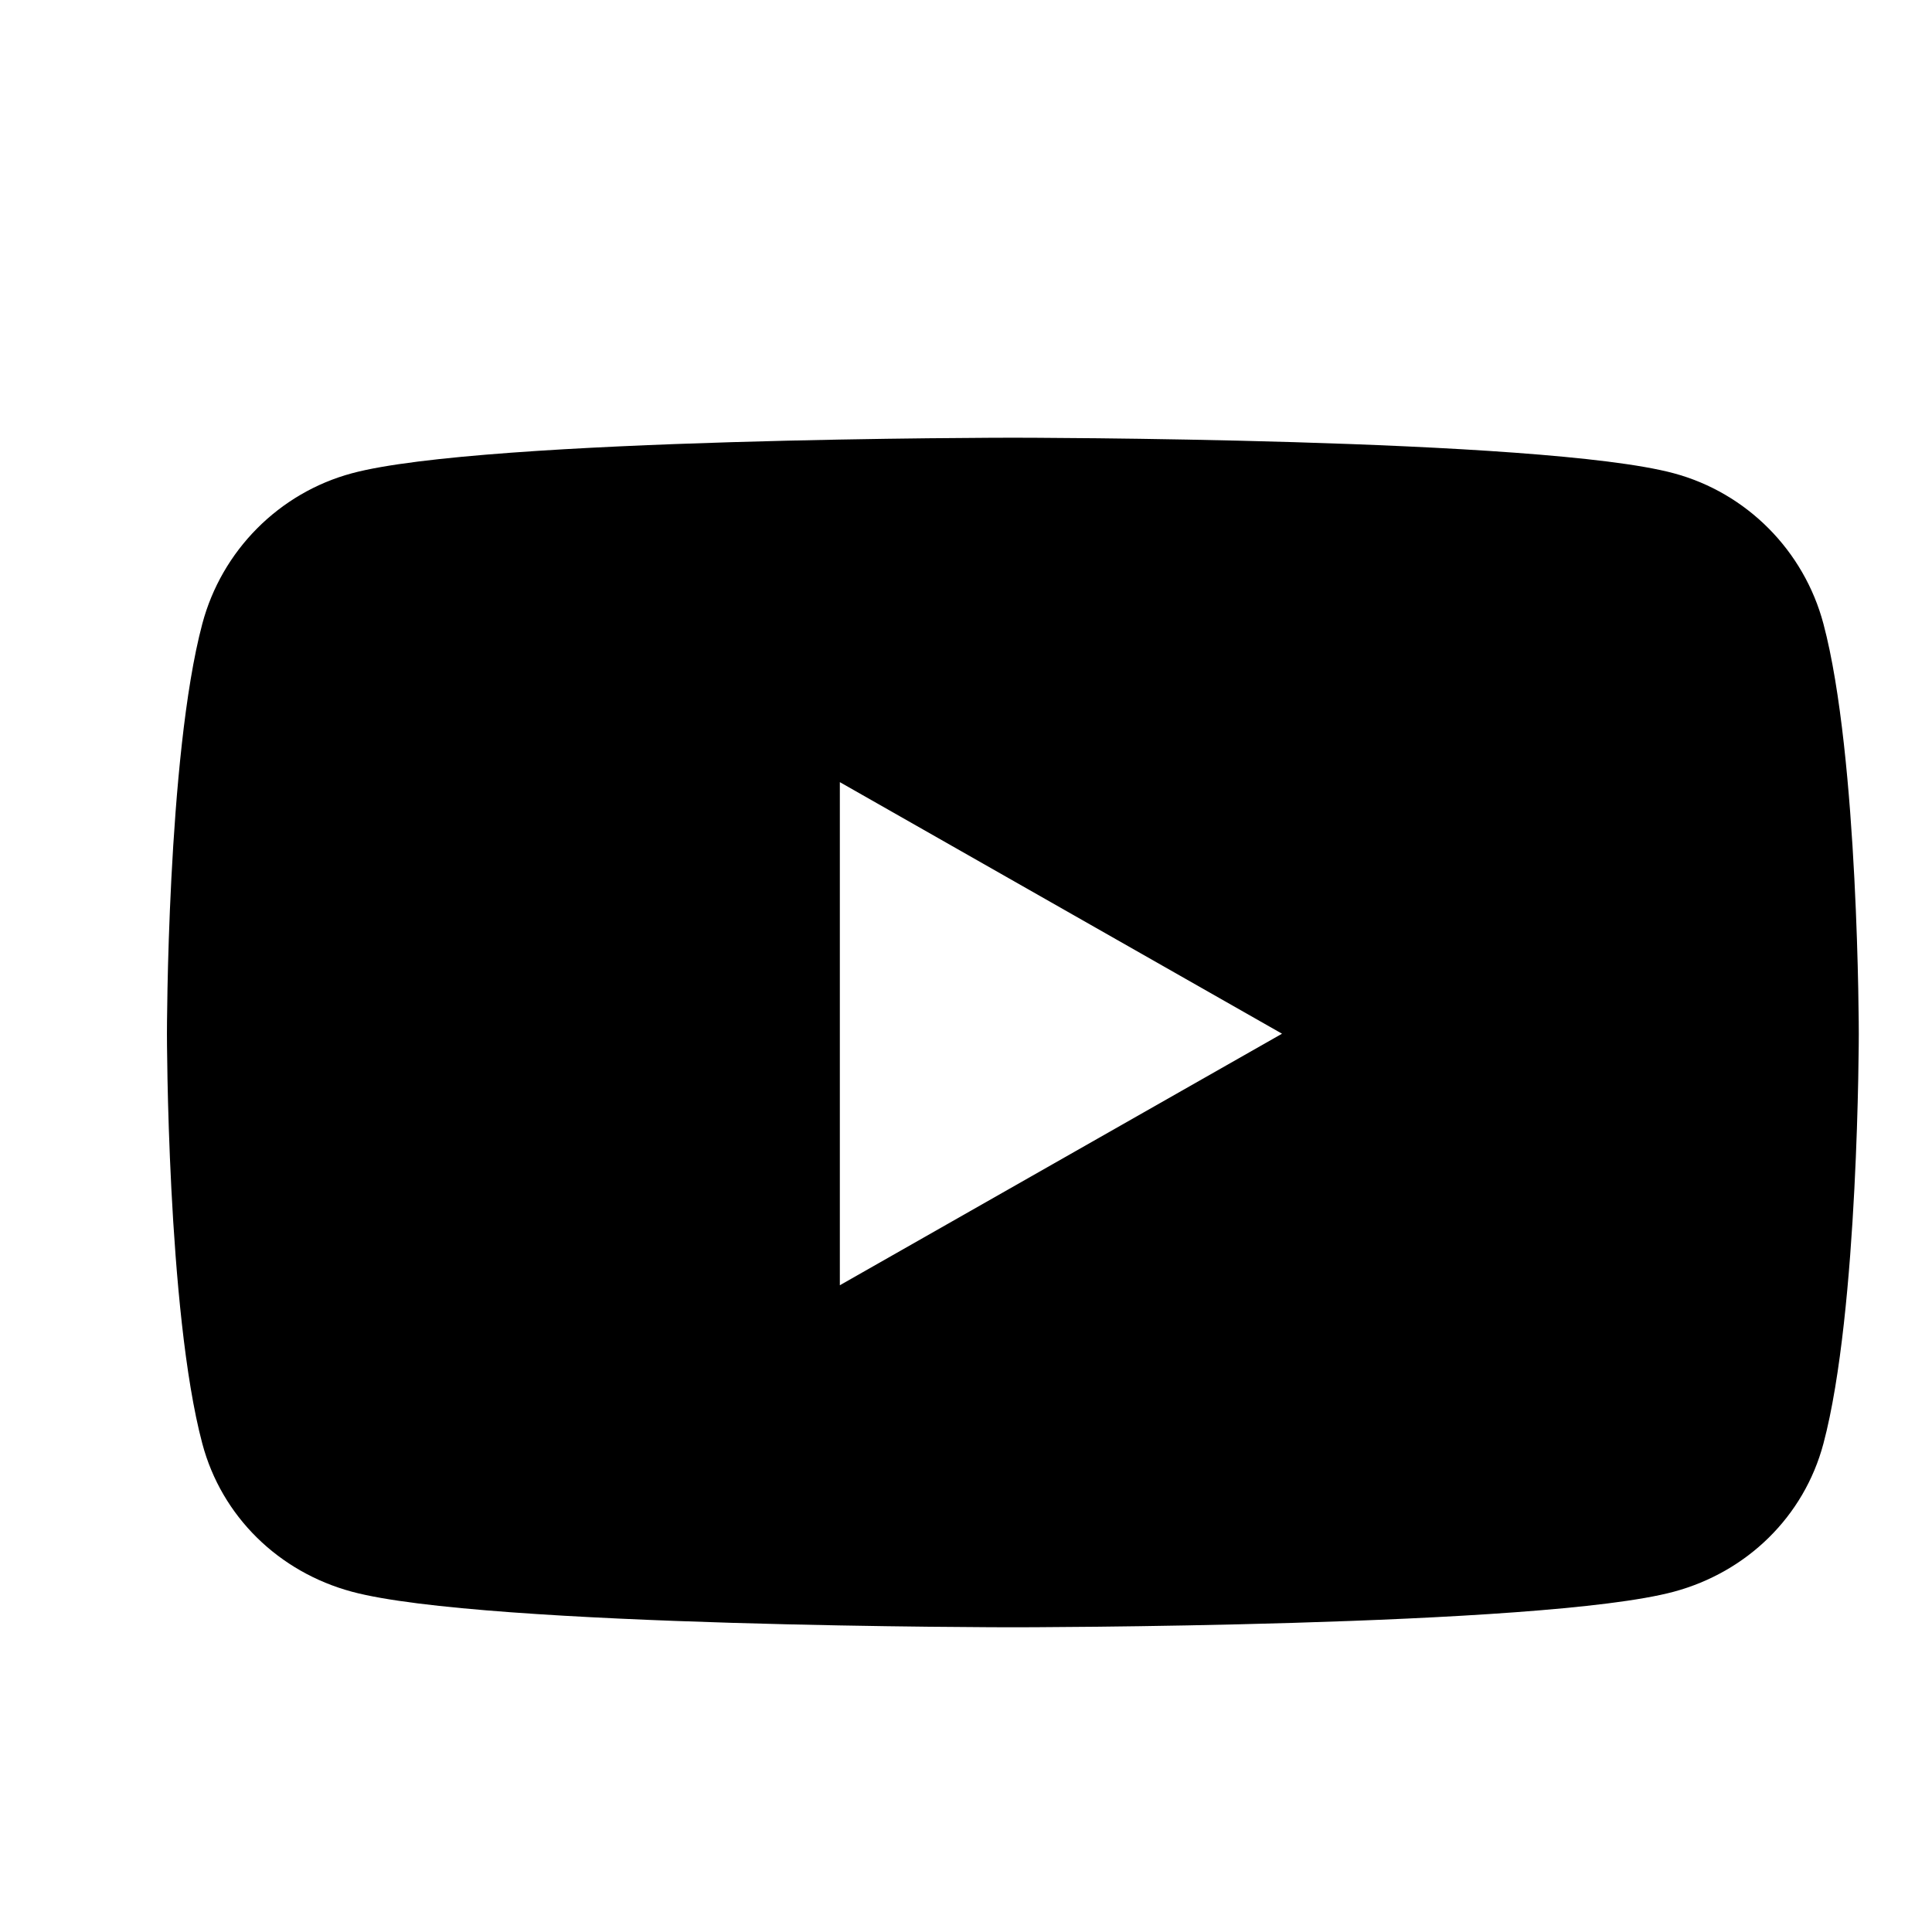
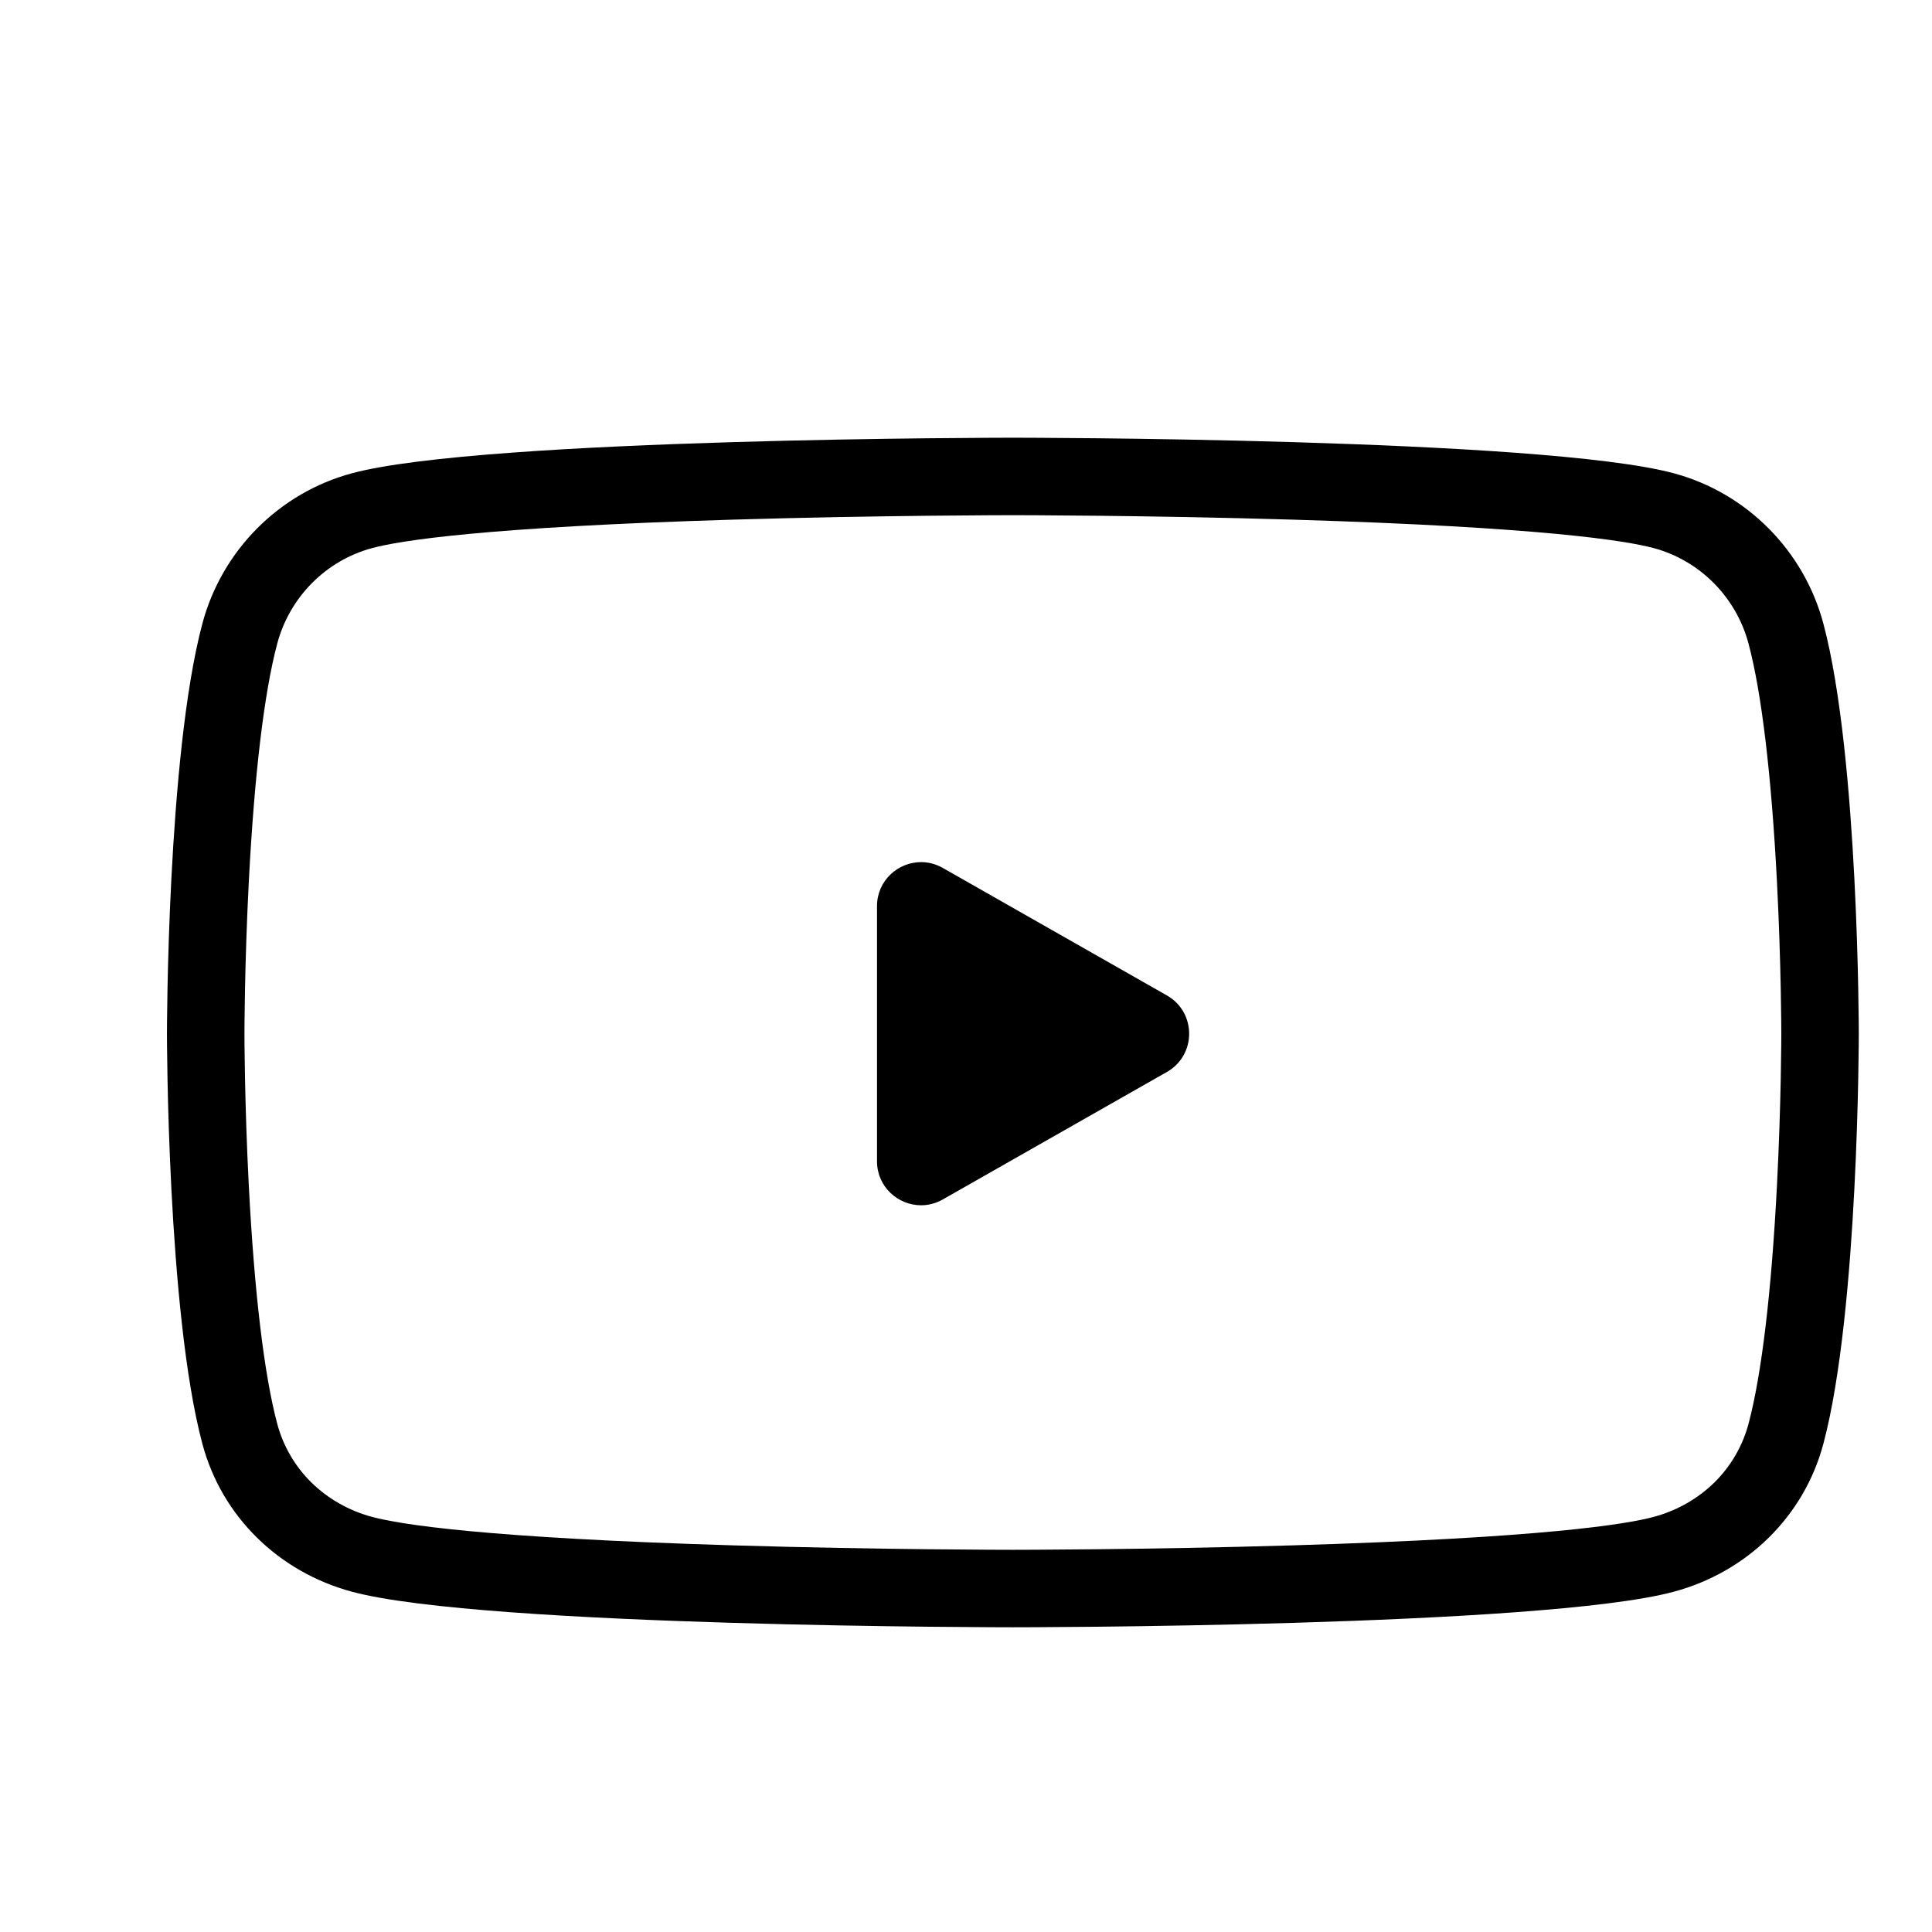
- <svg xmlns="http://www.w3.org/2000/svg" xmlns:ns1="http://vectornator.io" height="100%" stroke-miterlimit="10" style="fill-rule:nonzero;clip-rule:evenodd;stroke-linecap:round;stroke-linejoin:round;" version="1.1" viewBox="0 0 576 576" width="100%" xml:space="preserve">
-   <defs />
-   <g id="Untitled" ns1:layerName="Untitled">
-     <path d="M543.633 185.988C537.832 164.146 520.74 146.943 499.038 141.106C459.703 130.497 301.973 130.497 301.973 130.497C301.973 130.497 144.244 130.497 104.908 141.106C83.206 146.944 66.115 164.146 60.313 185.988C49.773 225.58 49.773 308.183 49.773 308.183C49.773 308.183 49.773 390.786 60.313 430.378C66.115 452.22 83.206 468.706 104.908 474.544C144.244 485.153 301.973 485.153 301.973 485.153C301.973 485.153 459.702 485.153 499.038 474.544C520.74 468.706 537.832 452.22 543.633 430.378C554.172 390.786 554.172 308.183 554.172 308.183C554.172 308.183 554.172 225.58 543.633 185.988ZM250.387 383.181L250.387 233.185L382.217 308.185L250.387 383.181Z" fill="#000000" fill-rule="nonzero" opacity="1" stroke="none" ns1:layerName="path" />
-   </g>
+ <svg xmlns="http://www.w3.org/2000/svg" id="Layer_1" version="1.1" viewBox="0 0 1920 1920">
+   <path d="M1006.58,511.99c1.38,0,132.35.06,277.33,4.4,249.13,7.46,332.17,20.94,359.5,28.31h.06c45.83,12.34,81.94,48.74,94.24,95.07,12.97,48.74,22.73,130.54,28.21,236.55,4.27,82.5,4.33,150.29,4.33,150.95s-.06,68.47-4.33,150.97c-5.48,106.01-15.24,187.81-28.22,236.59-5.89,22.16-17.65,42.38-34.01,58.47-16.45,16.17-37.27,27.98-60.27,34.17-27.33,7.37-110.38,20.85-359.5,28.31-145.03,4.34-276.03,4.4-277.33,4.4s-132.3-.05-277.33-4.4c-249.13-7.46-332.17-20.94-359.55-28.32-22.95-6.17-43.77-17.98-60.22-34.15-16.37-16.09-28.13-36.31-34.02-58.52-12.97-48.74-22.73-130.54-28.21-236.55-4.27-82.49-4.33-150.29-4.33-150.95s.06-68.47,4.33-150.97c5.48-106.01,15.24-187.81,28.22-236.59,12.29-46.28,48.4-82.69,94.28-95.03,27.33-7.37,110.38-20.85,359.5-28.31,144.98-4.34,275.95-4.4,277.33-4.4M1006.58,434.99s-525.76,0-656.88,35.36c-72.34,19.46-129.31,76.8-148.65,149.61-35.13,131.97-35.13,407.32-35.13,407.32,0,0,0,275.34,35.13,407.32,19.34,72.81,76.31,127.76,148.65,147.22,131.12,35.36,656.88,35.36,656.88,35.36,0,0,525.76,0,656.88-35.36,72.34-19.46,129.31-74.41,148.65-147.22,35.13-131.97,35.13-407.32,35.13-407.32,0,0,0-275.34-35.13-407.32-19.34-72.81-76.31-130.15-148.65-149.61-131.12-35.36-656.88-35.36-656.88-35.36h0Z" />
+   <path d="M915.35,856.76c-22.86,0-43.8,18.29-43.8,43.8v253.43c0,25.52,20.94,43.8,43.8,43.8,7.2,0,14.59-1.82,21.57-5.78l222.74-126.71c29.48-16.77,29.48-59.26,0-76.04l-222.74-126.72c-6.99-3.97-14.37-5.78-21.57-5.78h0Z" />
</svg>
